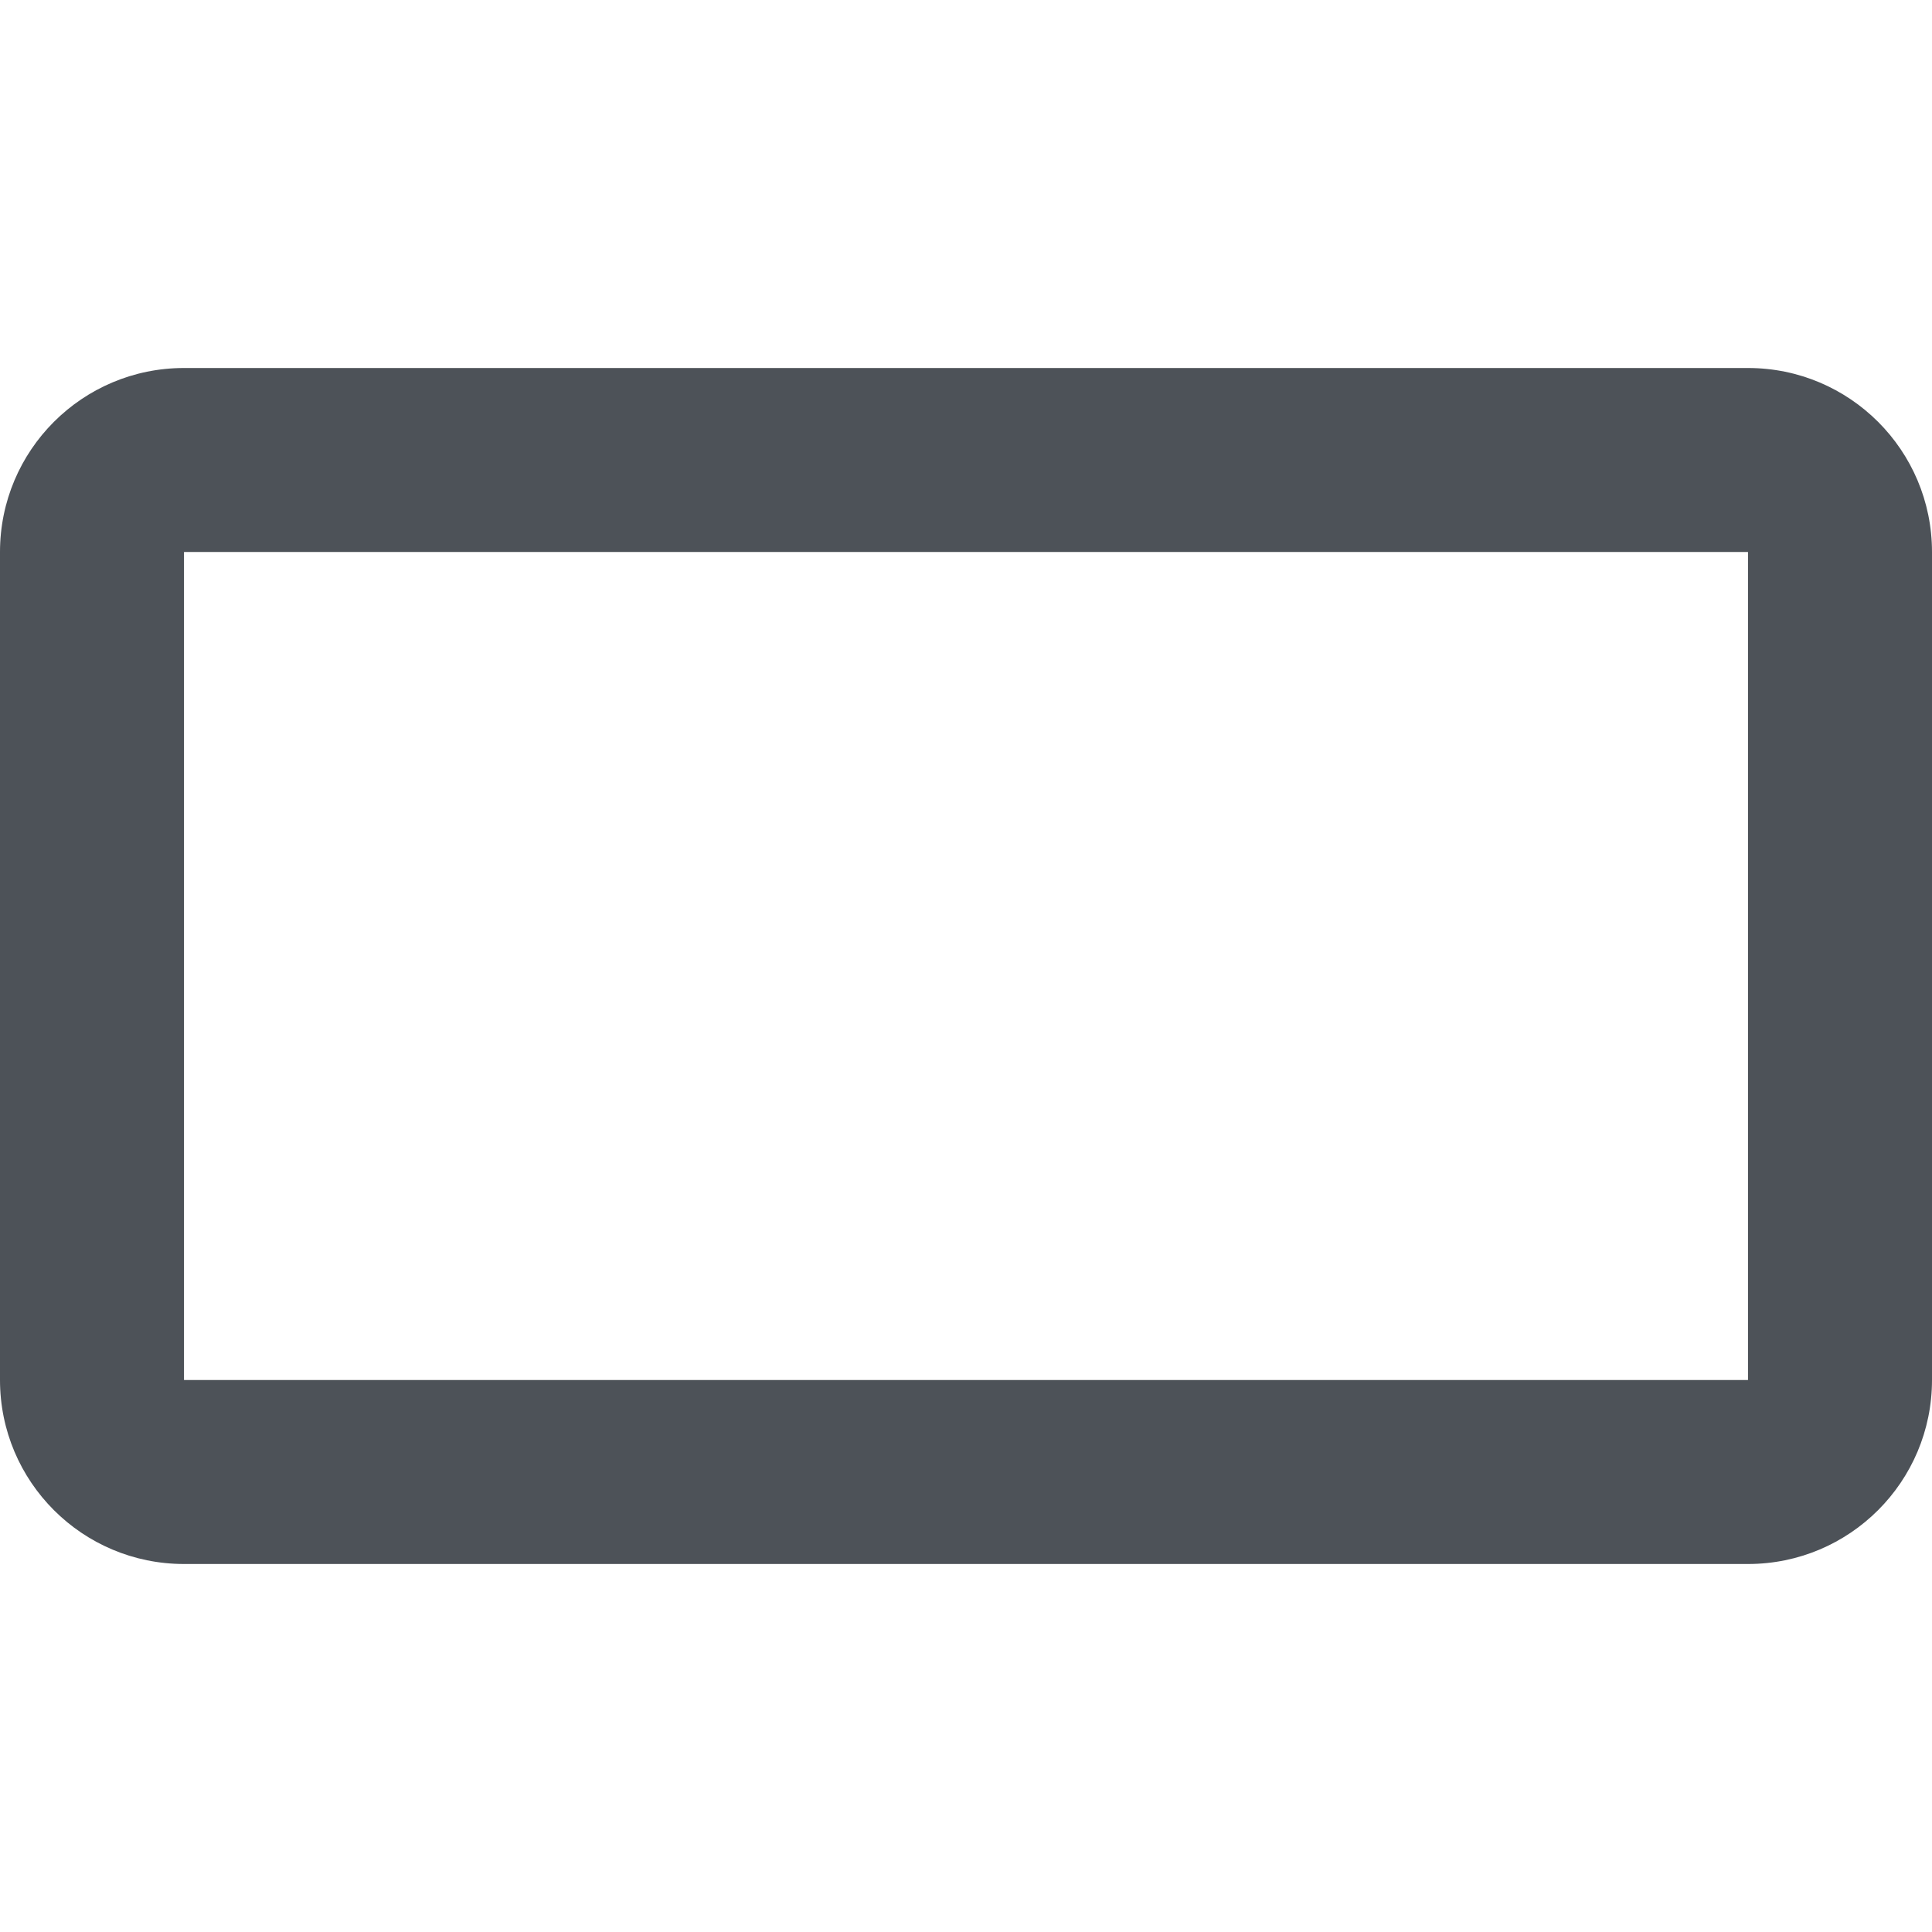
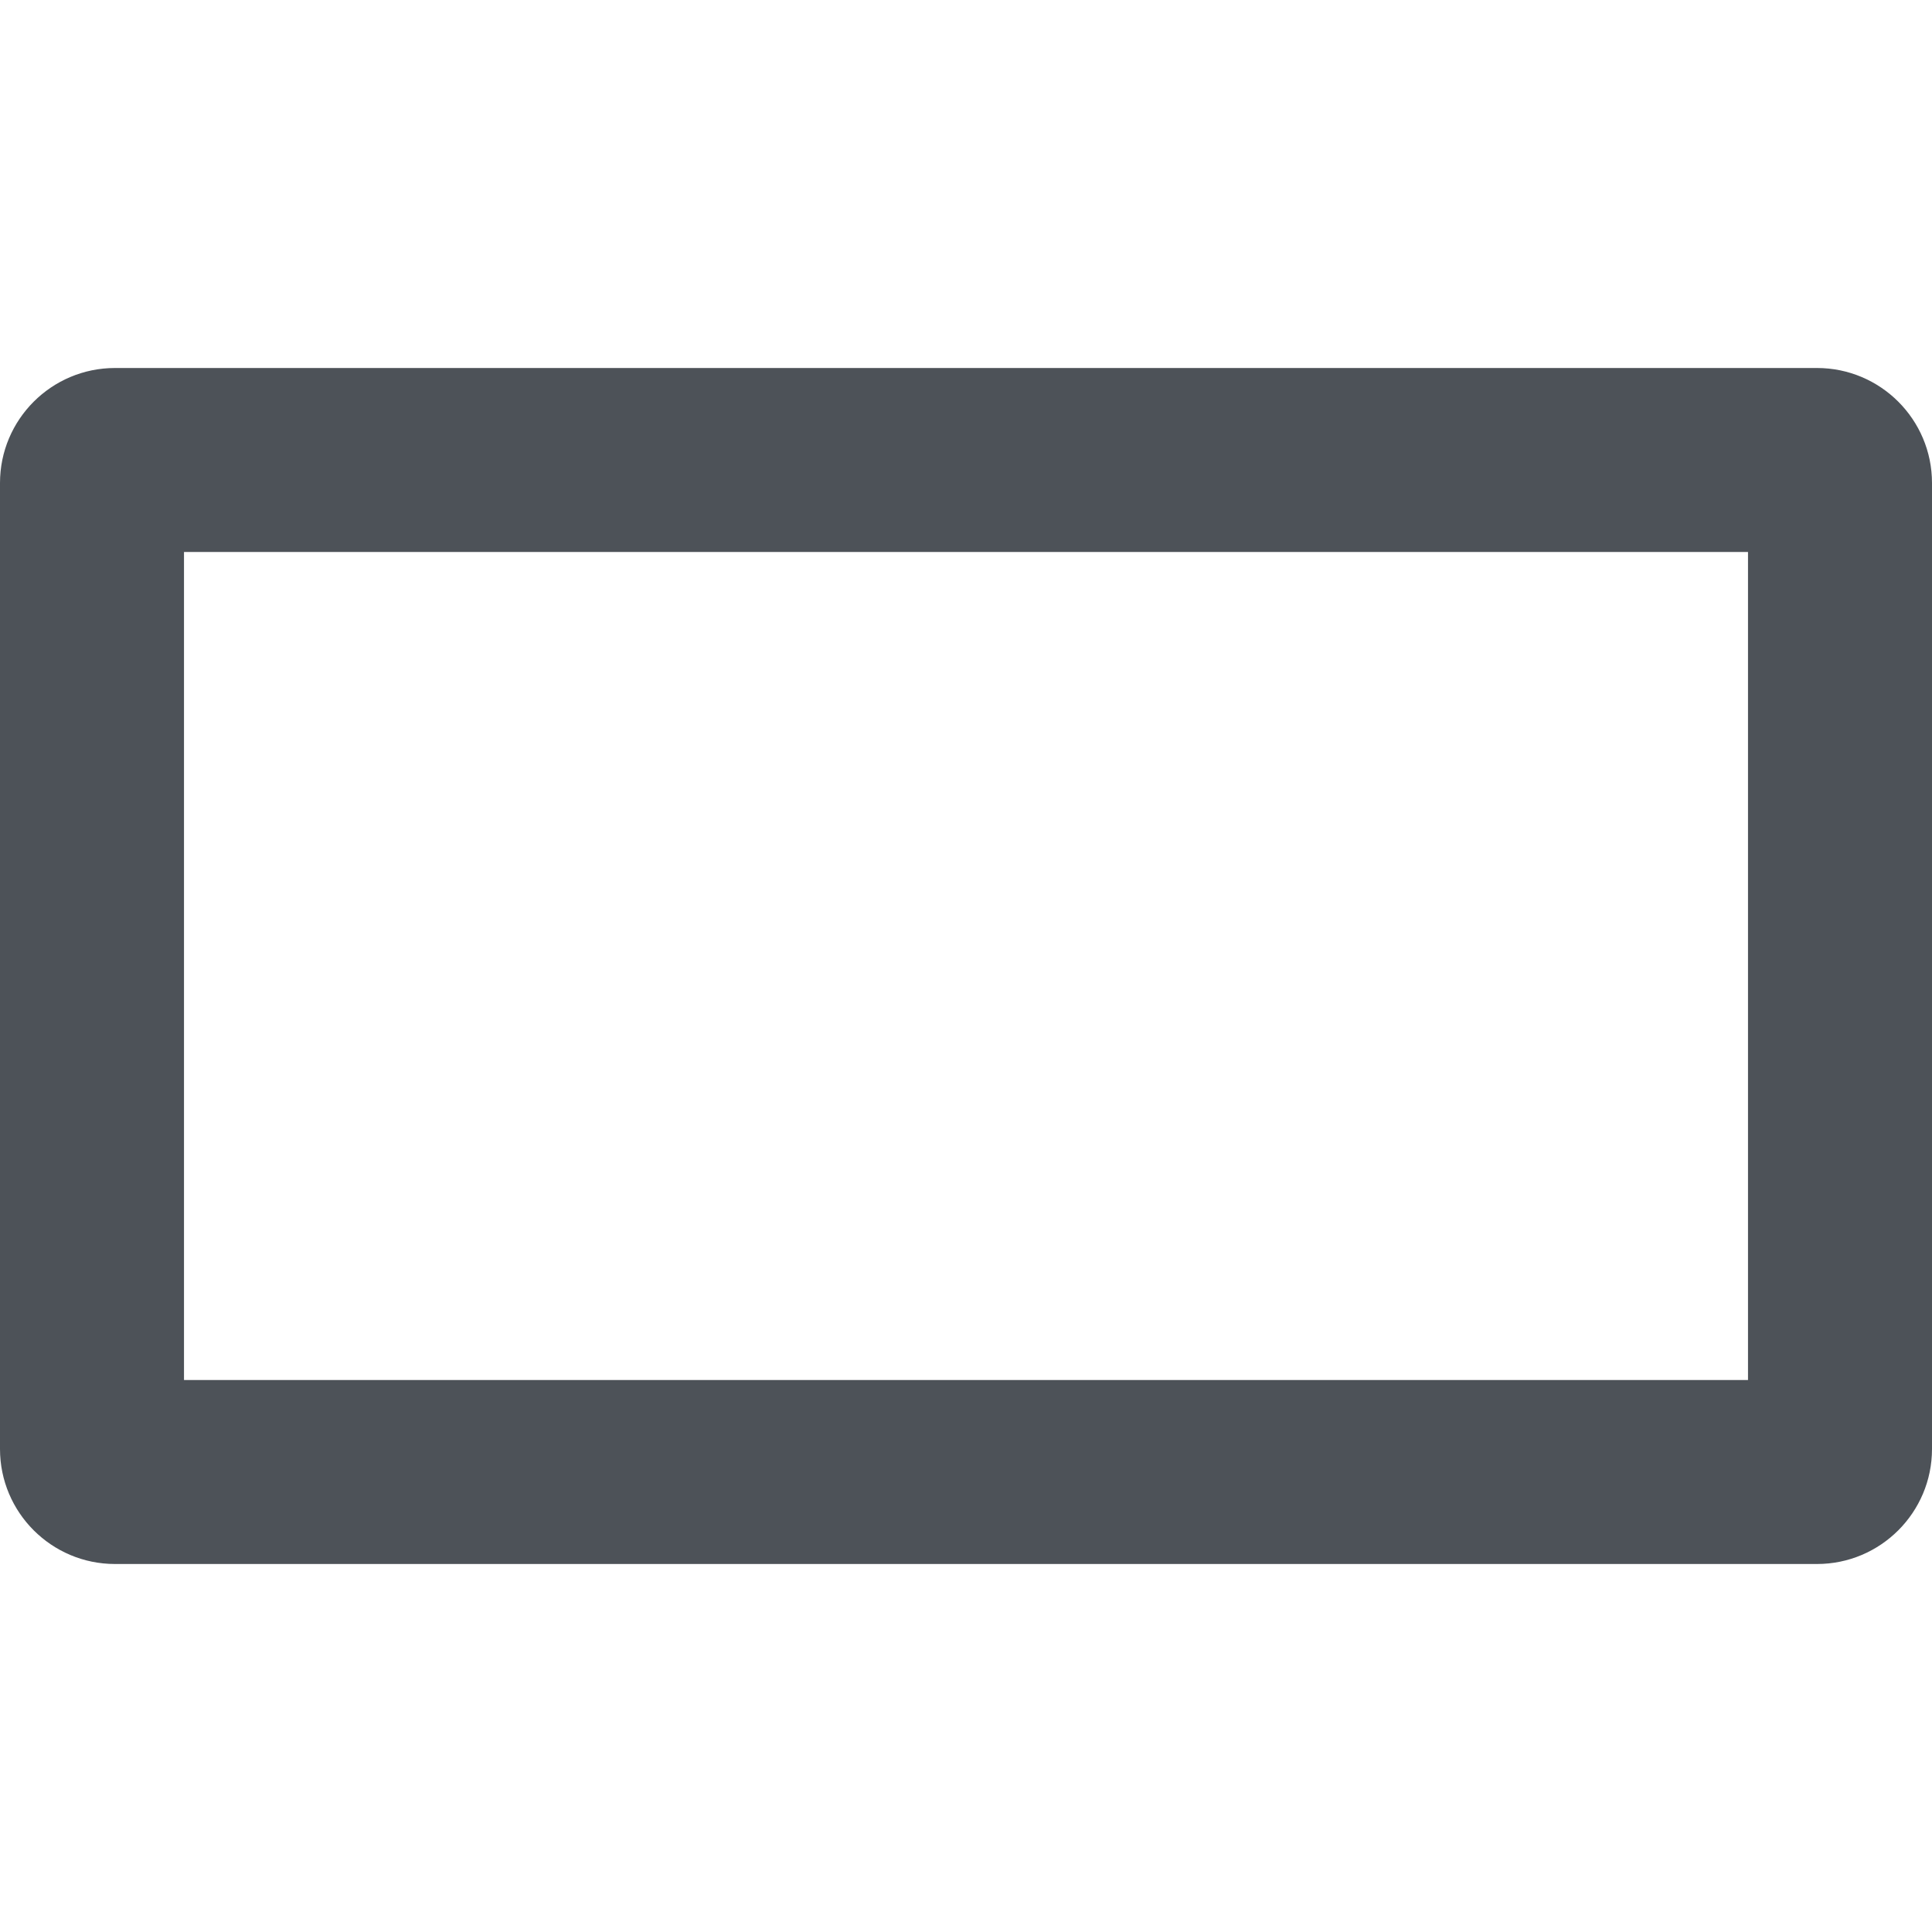
<svg xmlns="http://www.w3.org/2000/svg" version="1.1" id="Layer_1" x="0px" y="0px" viewBox="0 0 420 420" style="enable-background:new 0 0 420 420;" xml:space="preserve">
  <style type="text/css">
	.st0{fill:#4D5258;}
</style>
-   <path id="Icon" class="st0" d="M380,80H40C17.9,80,0,97.9,0,120v180c0,22.1,17.9,40,40,40h340c22.1,0,40-17.9,40-40V120  C420,97.9,402.1,80,380,80z M40,300V120h340v180H40z" />
+   <path id="Icon" class="st0" d="M395,80H25C11.2,80,0,91.2,0,105v210c0,13.8,11.2,25,25,25h370c13.8,0,25-11.2,25-25V105  C420,91.2,408.8,80,395,80z M40,300V120h340v180H40z" />
</svg>
